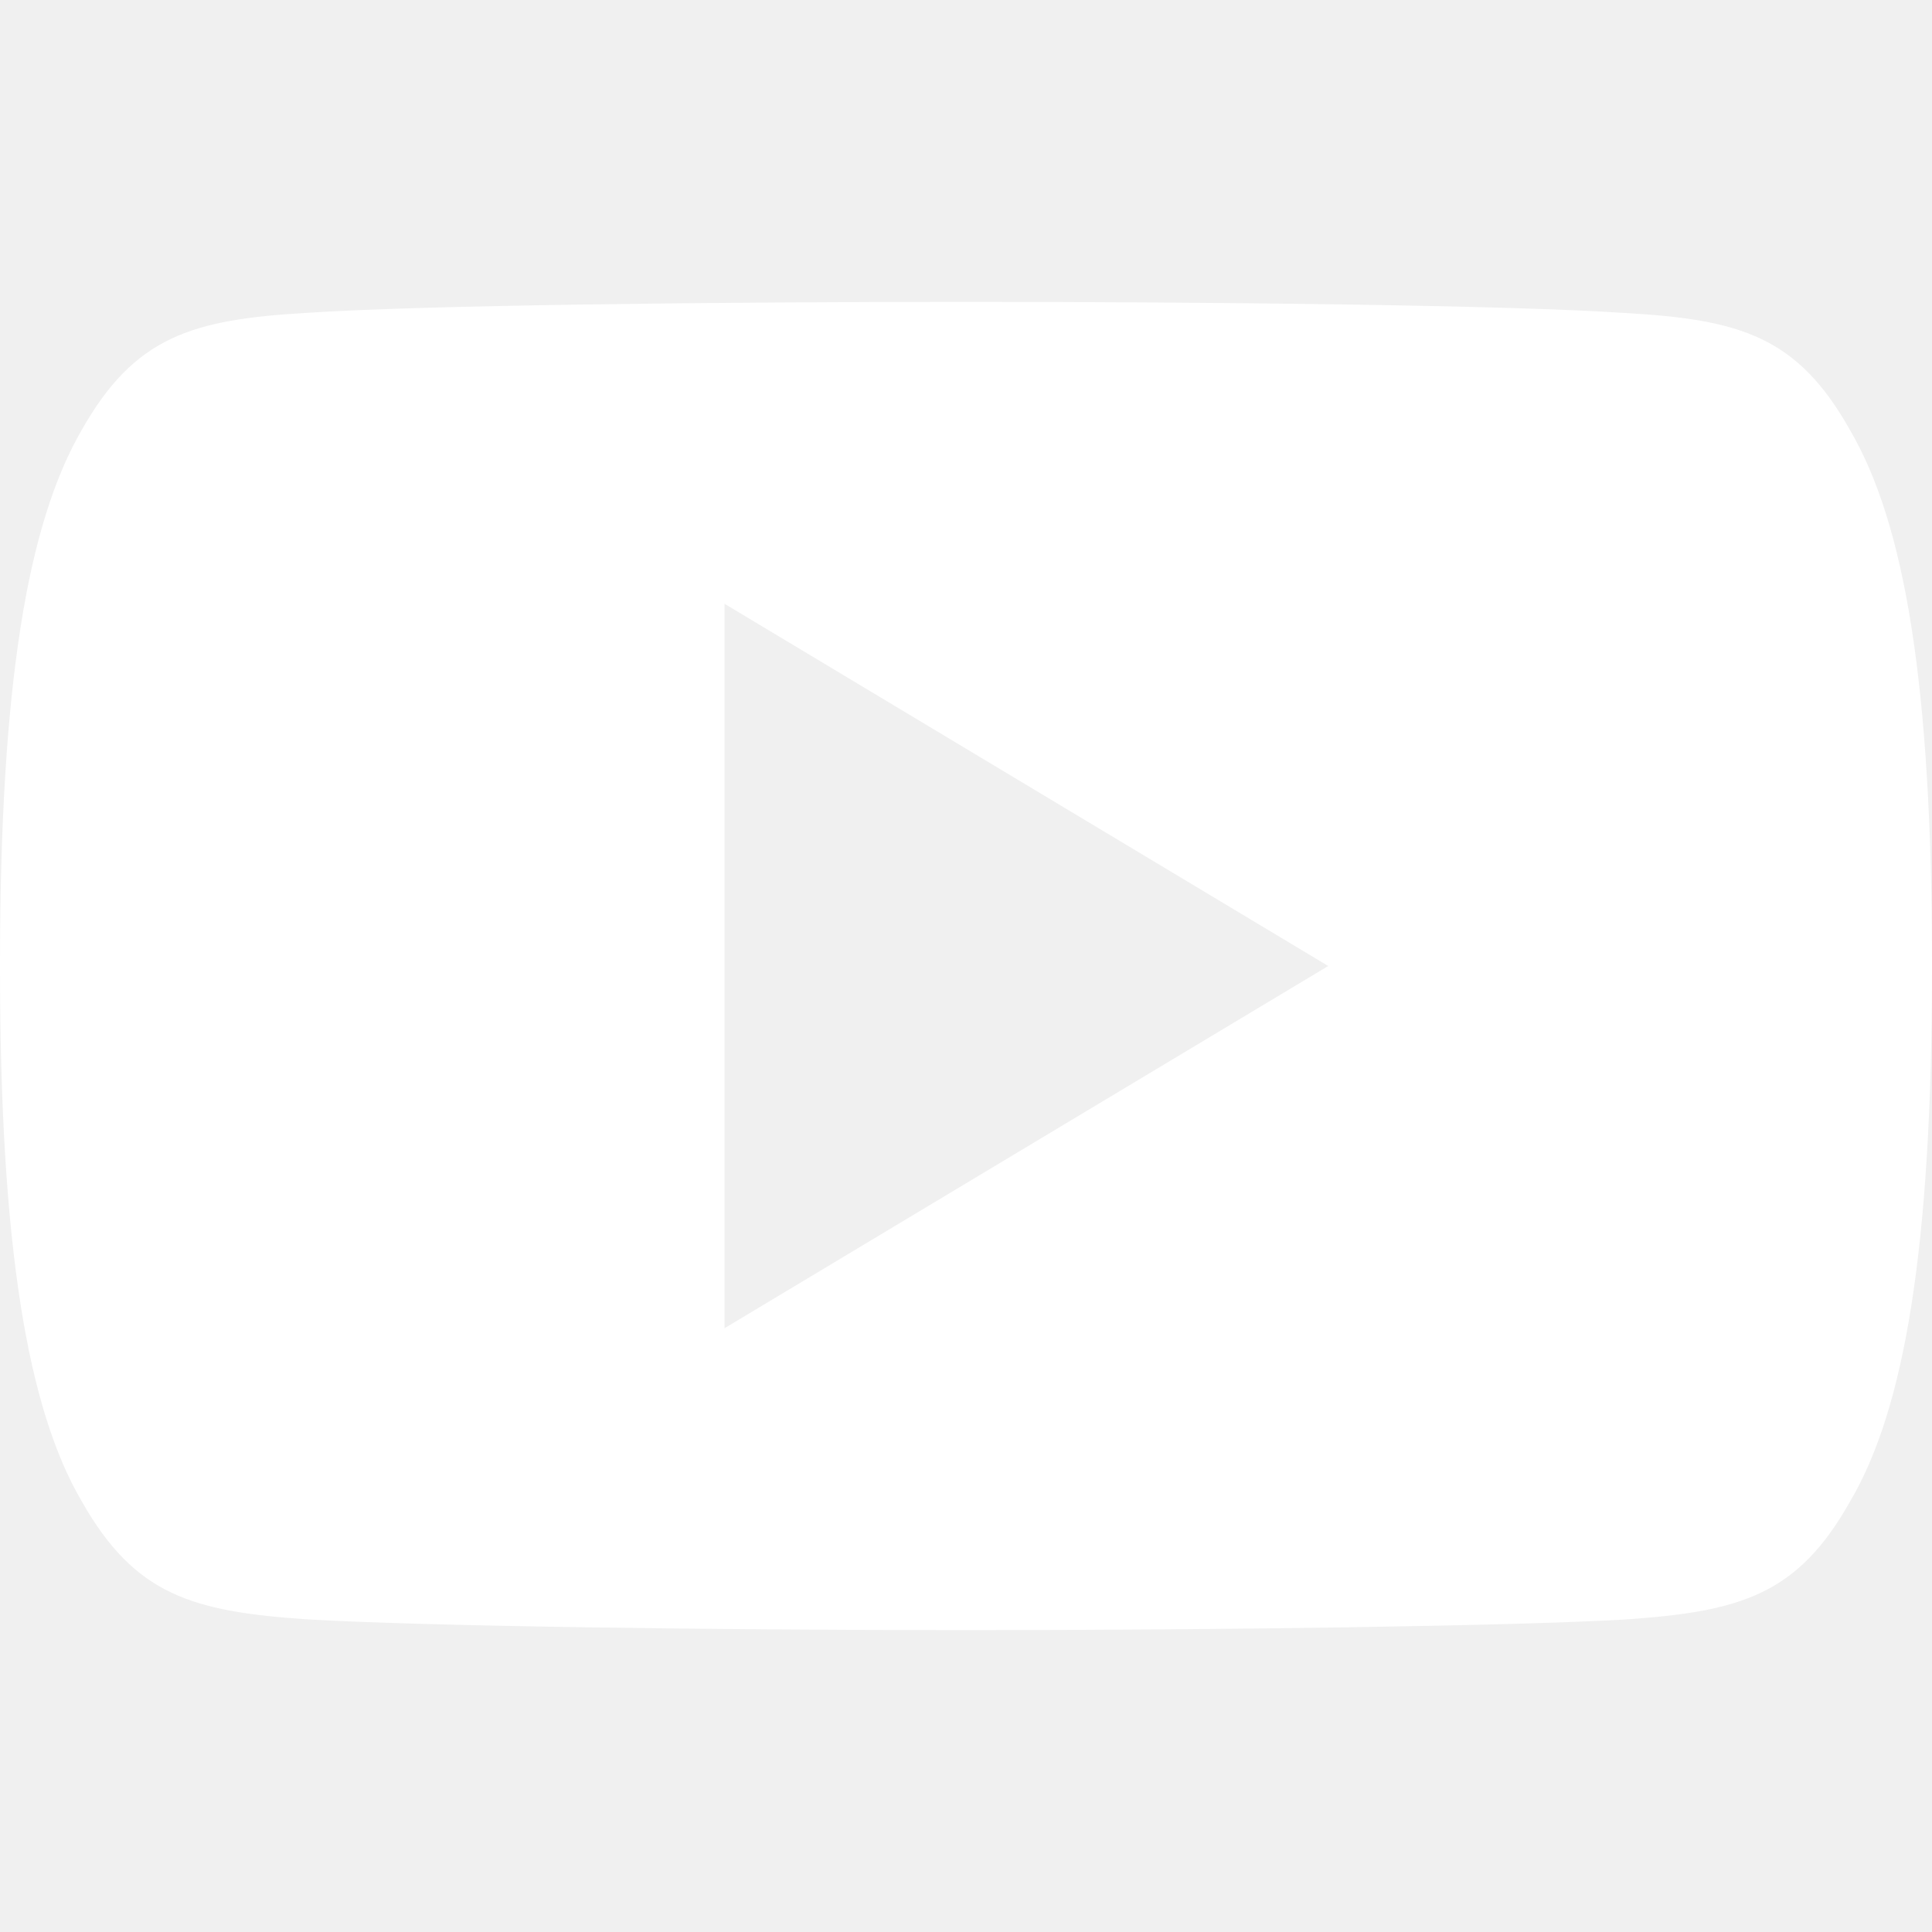
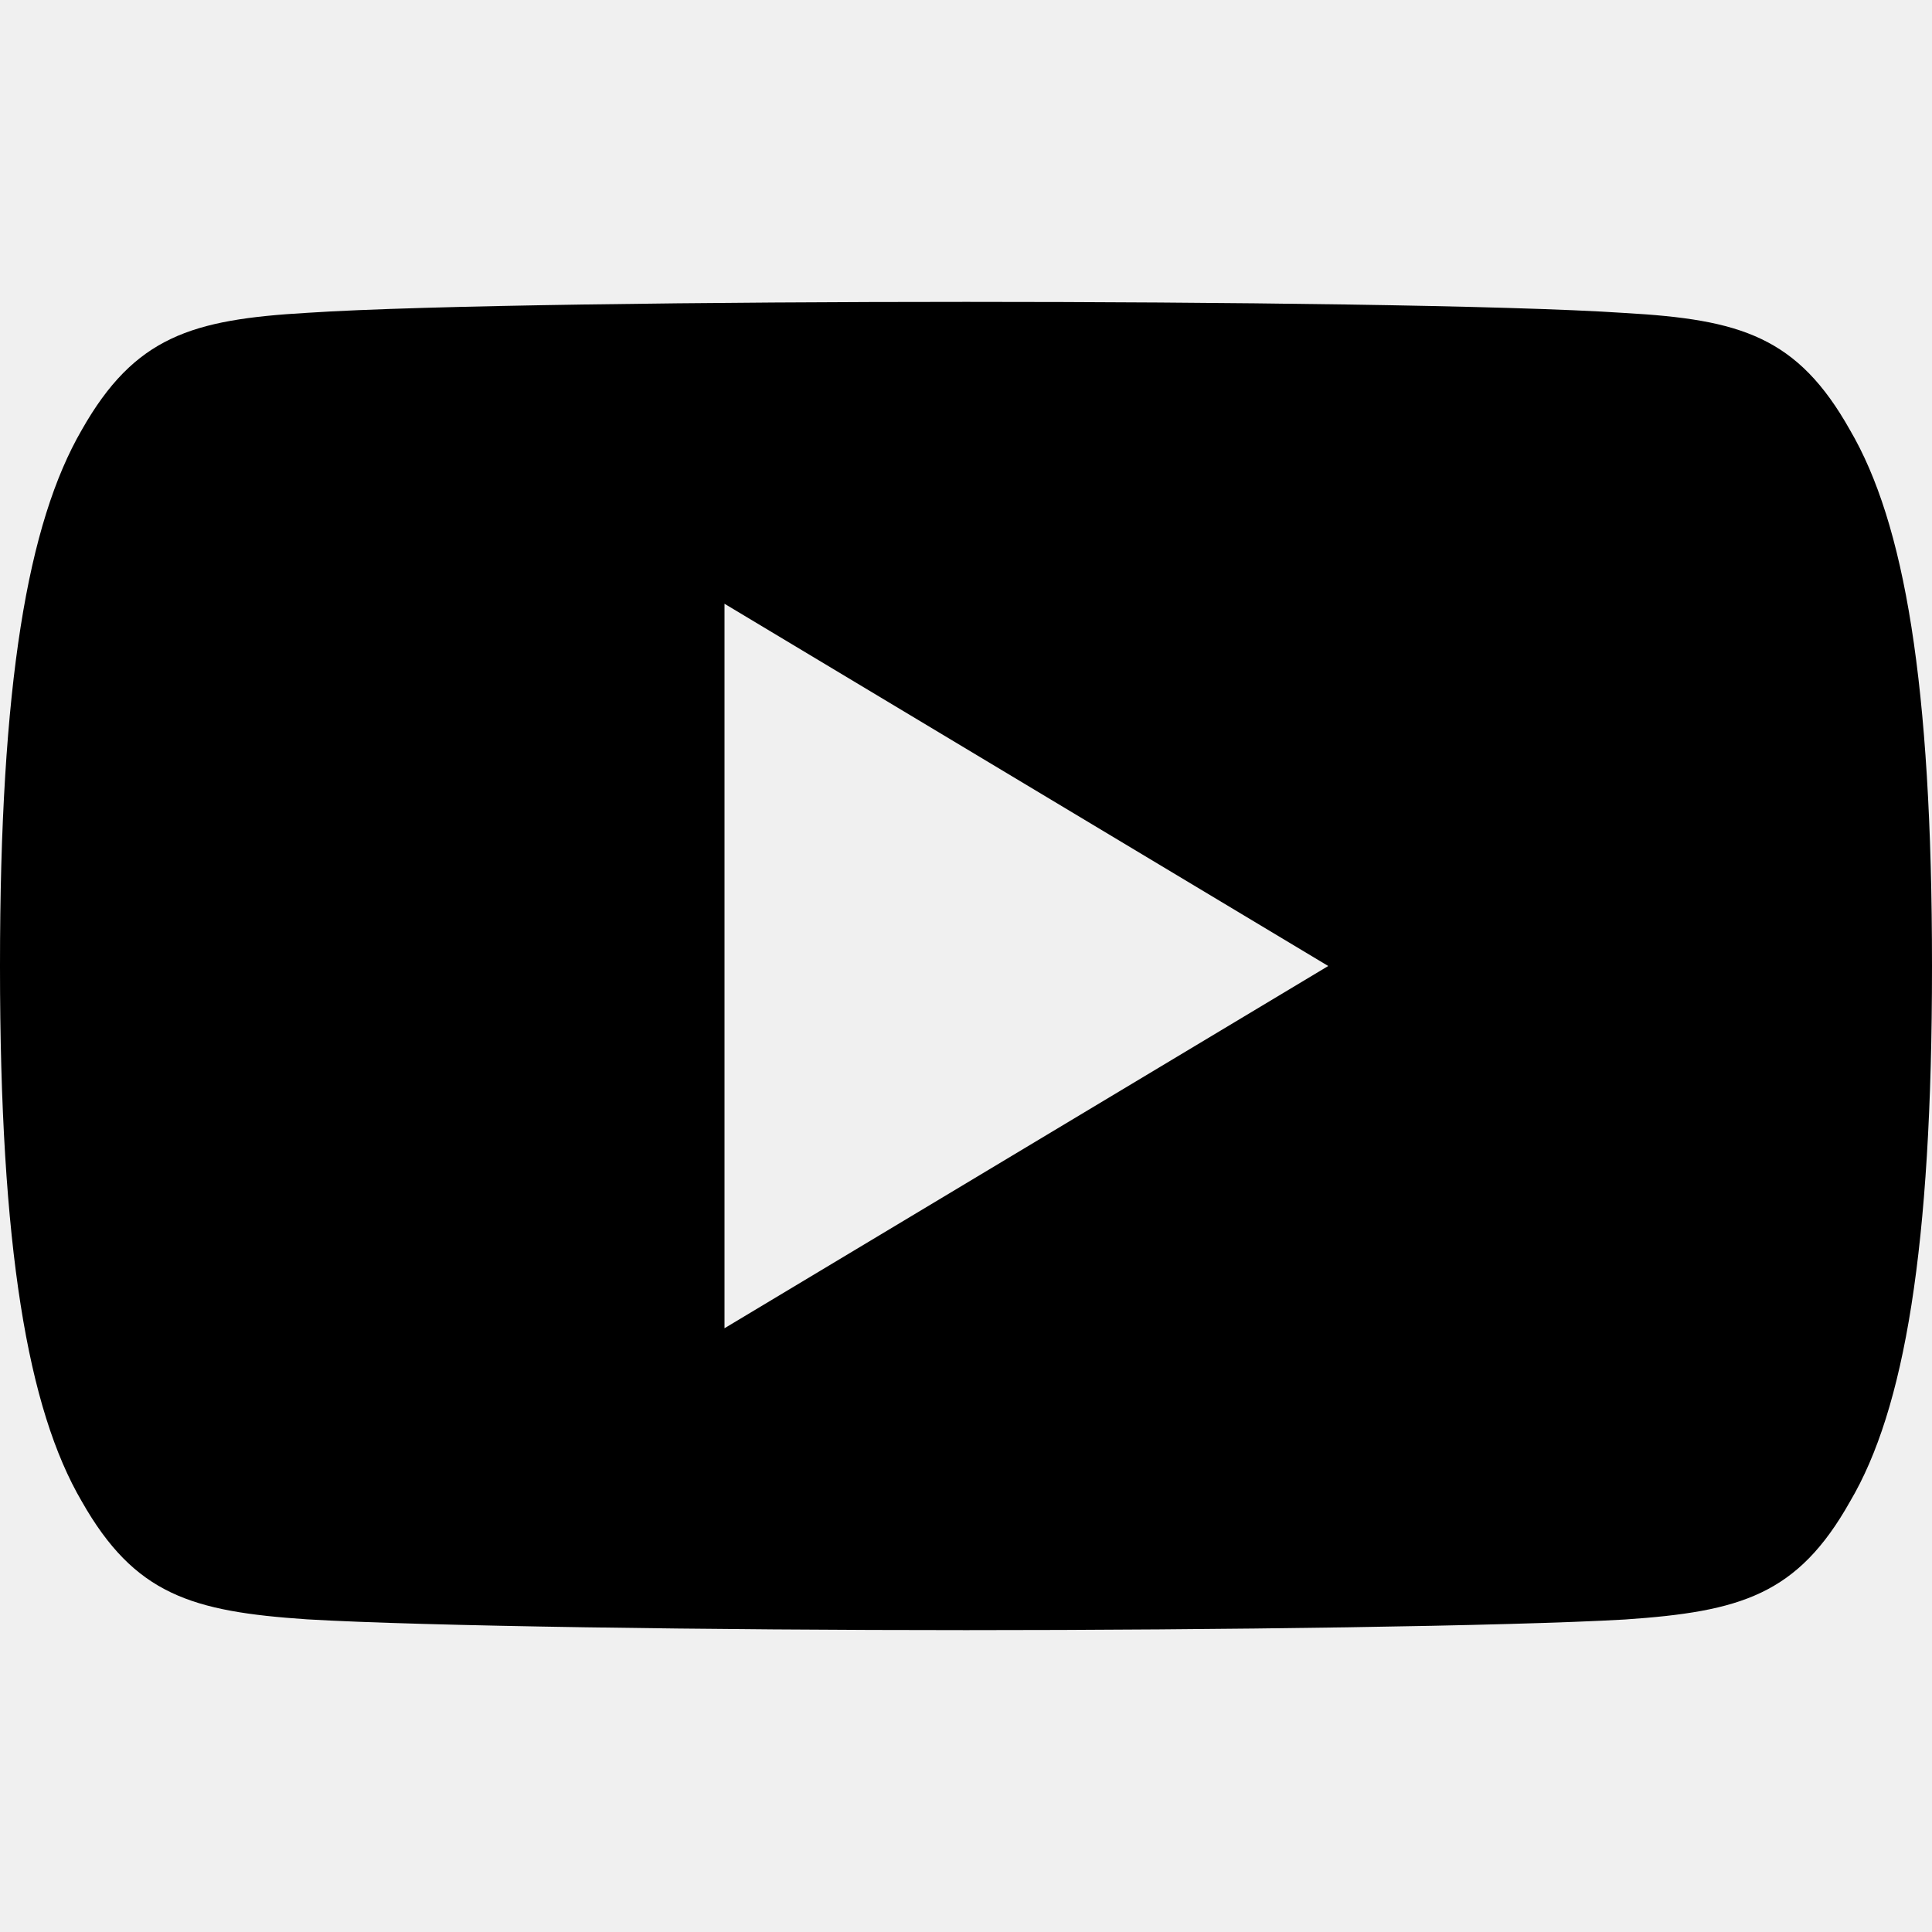
- <svg xmlns="http://www.w3.org/2000/svg" width="24" height="24" viewBox="0 0 24 24" fill="none">
-   <path d="M22.98 5.34C22.329 4.182 21.622 3.969 20.184 3.888C18.747 3.791 15.133 3.75 12.003 3.75C8.867 3.75 5.252 3.791 3.816 3.886C2.381 3.969 1.673 4.181 1.016 5.34C0.345 6.497 0 8.489 0 11.995C0 11.998 0 12 0 12C0 12.003 0 12.005 0 12.005V12.008C0 15.499 0.345 17.506 1.016 18.651C1.673 19.809 2.379 20.019 3.814 20.116C5.252 20.201 8.867 20.25 12.003 20.25C15.133 20.25 18.747 20.201 20.186 20.118C21.624 20.02 22.331 19.811 22.982 18.652C23.658 17.508 24 15.501 24 12.009C24 12.009 24 12.005 24 12.002C24 12.002 24 11.998 24 11.997C24 8.489 23.658 6.497 22.98 5.34ZM9 16.5V7.5L16.5 12L9 16.5Z" fill="white" />
+ <svg xmlns="http://www.w3.org/2000/svg" viewBox="0 0 24 24">
+   <path d="M22.98 5.34C22.329 4.182 21.622 3.969 20.184 3.888C18.747 3.791 15.133 3.75 12.003 3.75C8.867 3.75 5.252 3.791 3.816 3.886C2.381 3.969 1.673 4.181 1.016 5.34C0.345 6.497 0 8.489 0 11.995C0 11.998 0 12 0 12C0 12.003 0 12.005 0 12.005V12.008C0 15.499 0.345 17.506 1.016 18.651C1.673 19.809 2.379 20.019 3.814 20.116C5.252 20.201 8.867 20.25 12.003 20.25C15.133 20.25 18.747 20.201 20.186 20.118C21.624 20.02 22.331 19.811 22.982 18.652C23.658 17.508 24 15.501 24 12.009C24 12.009 24 12.005 24 12.002C24 12.002 24 11.998 24 11.997C24 8.489 23.658 6.497 22.98 5.34ZM9 16.5V7.5L16.5 12L9 16.5Z" />
</svg>
